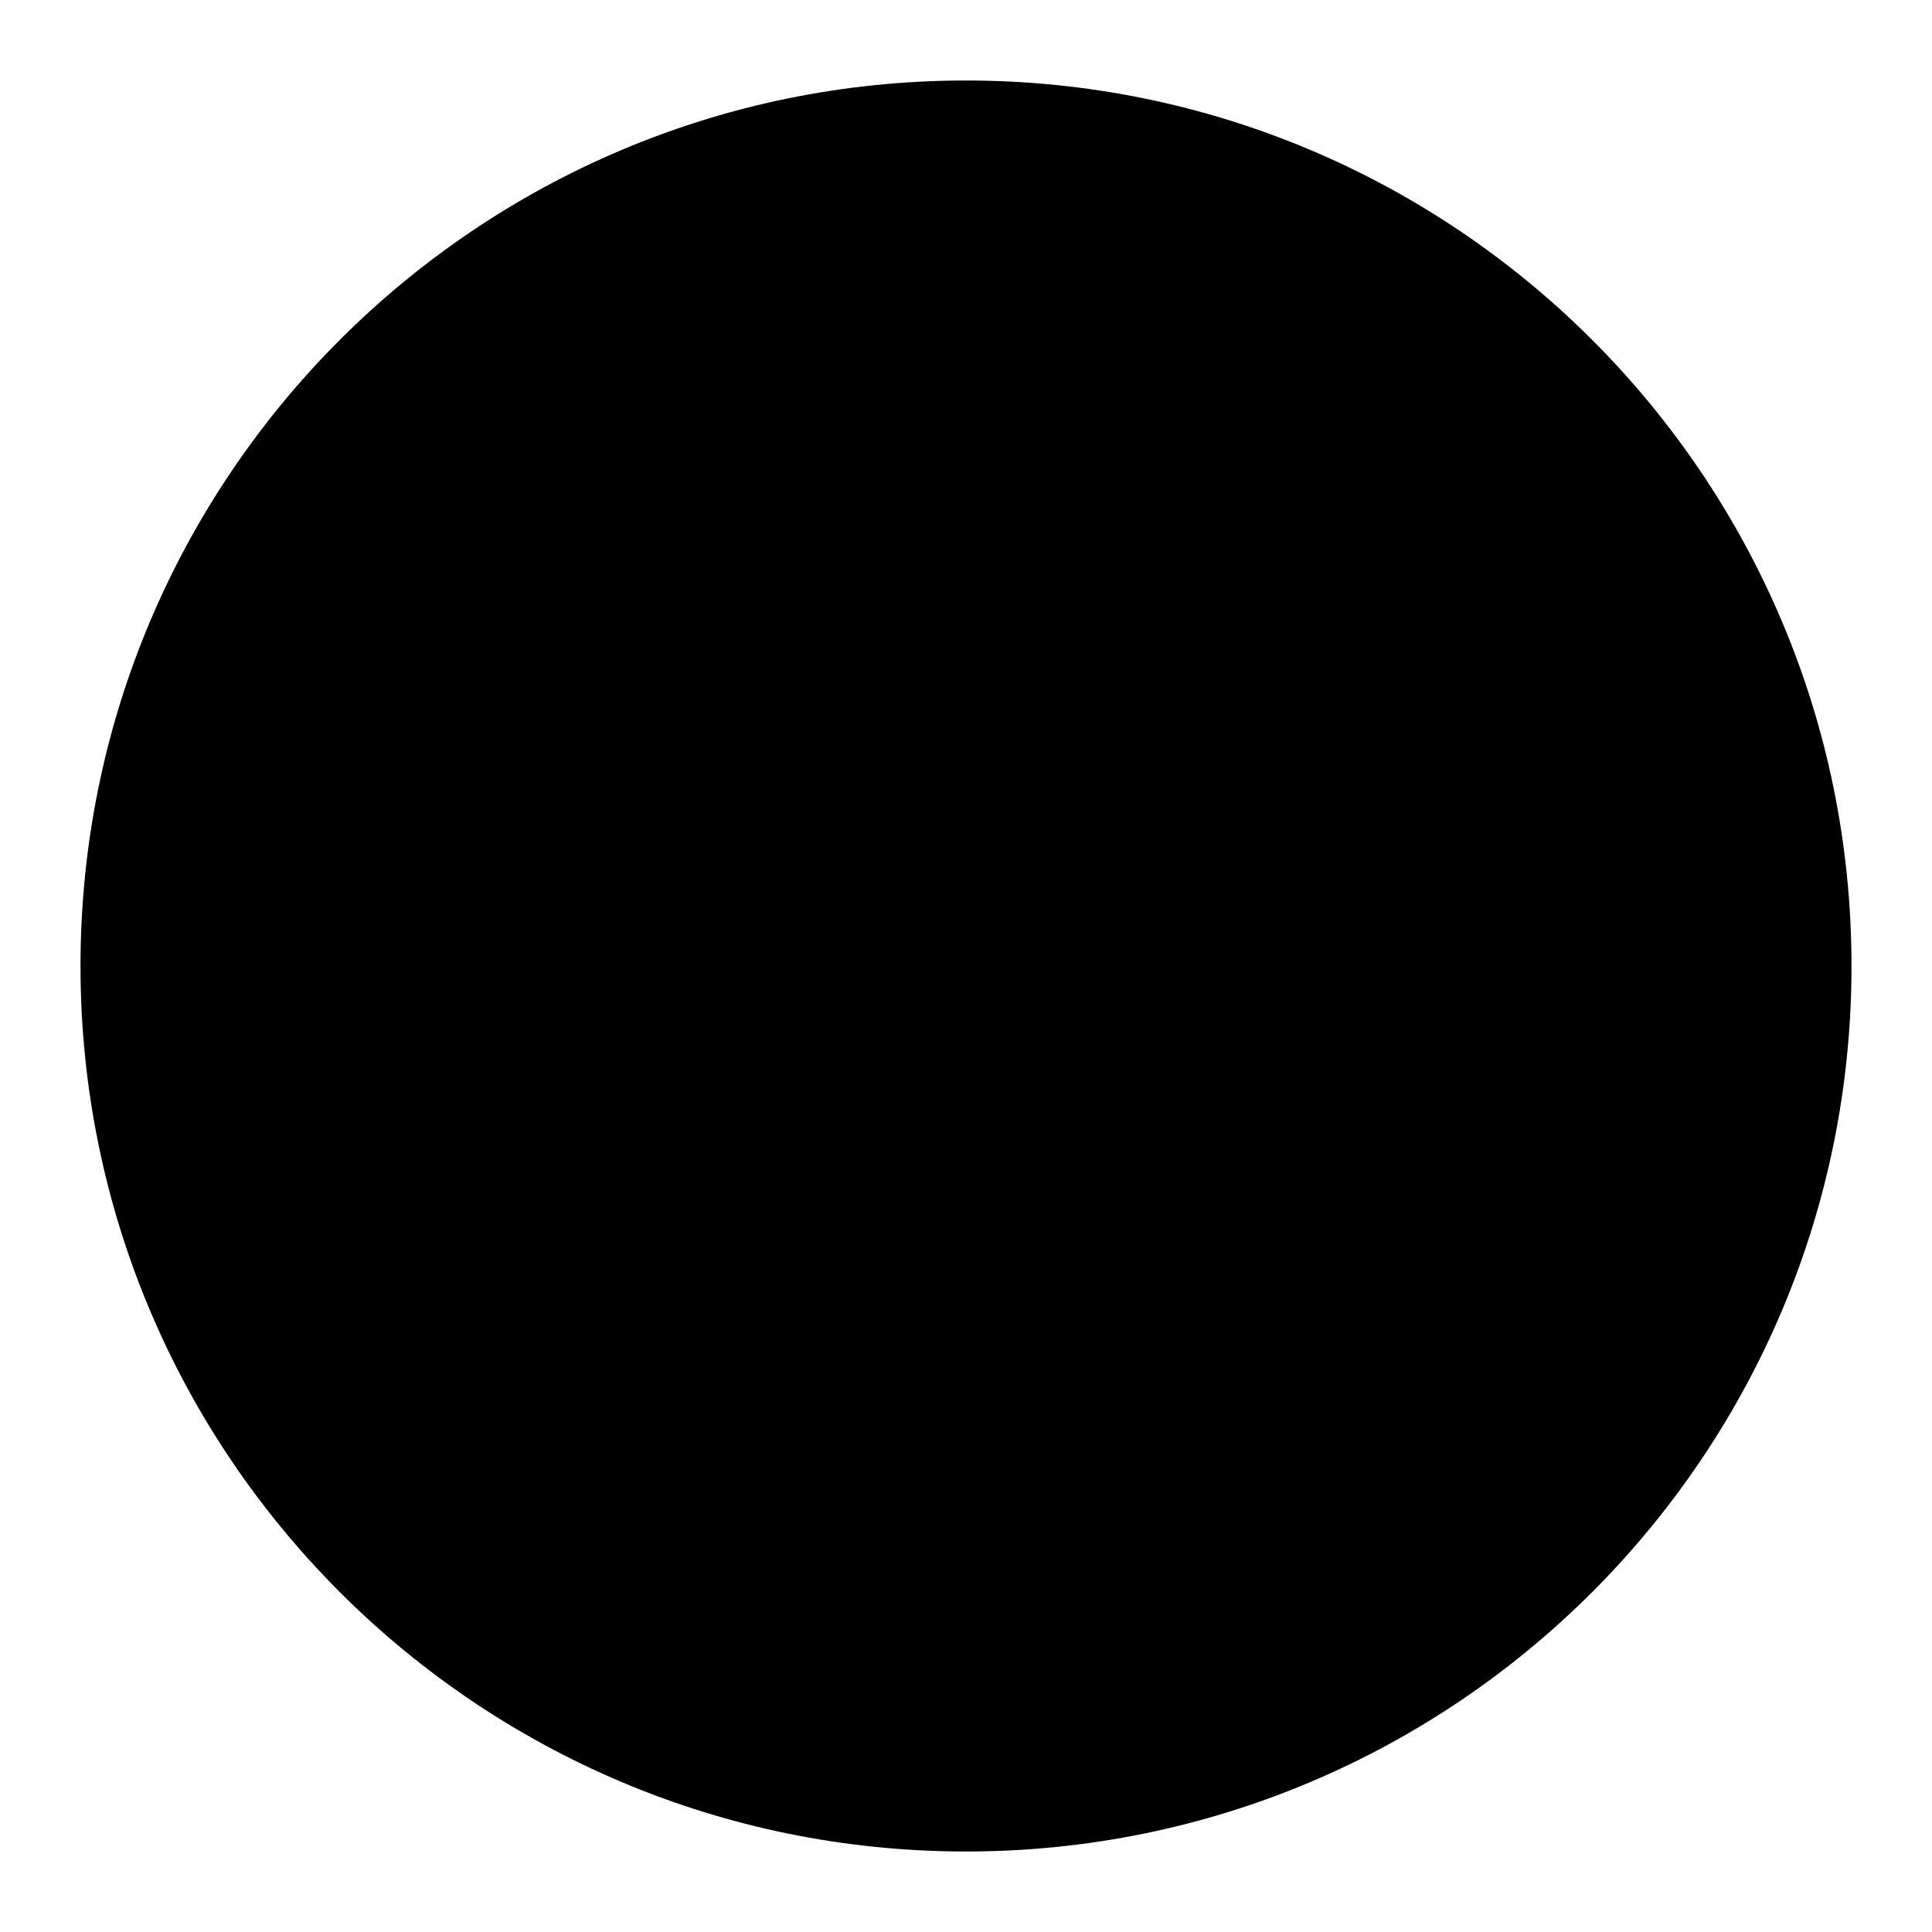
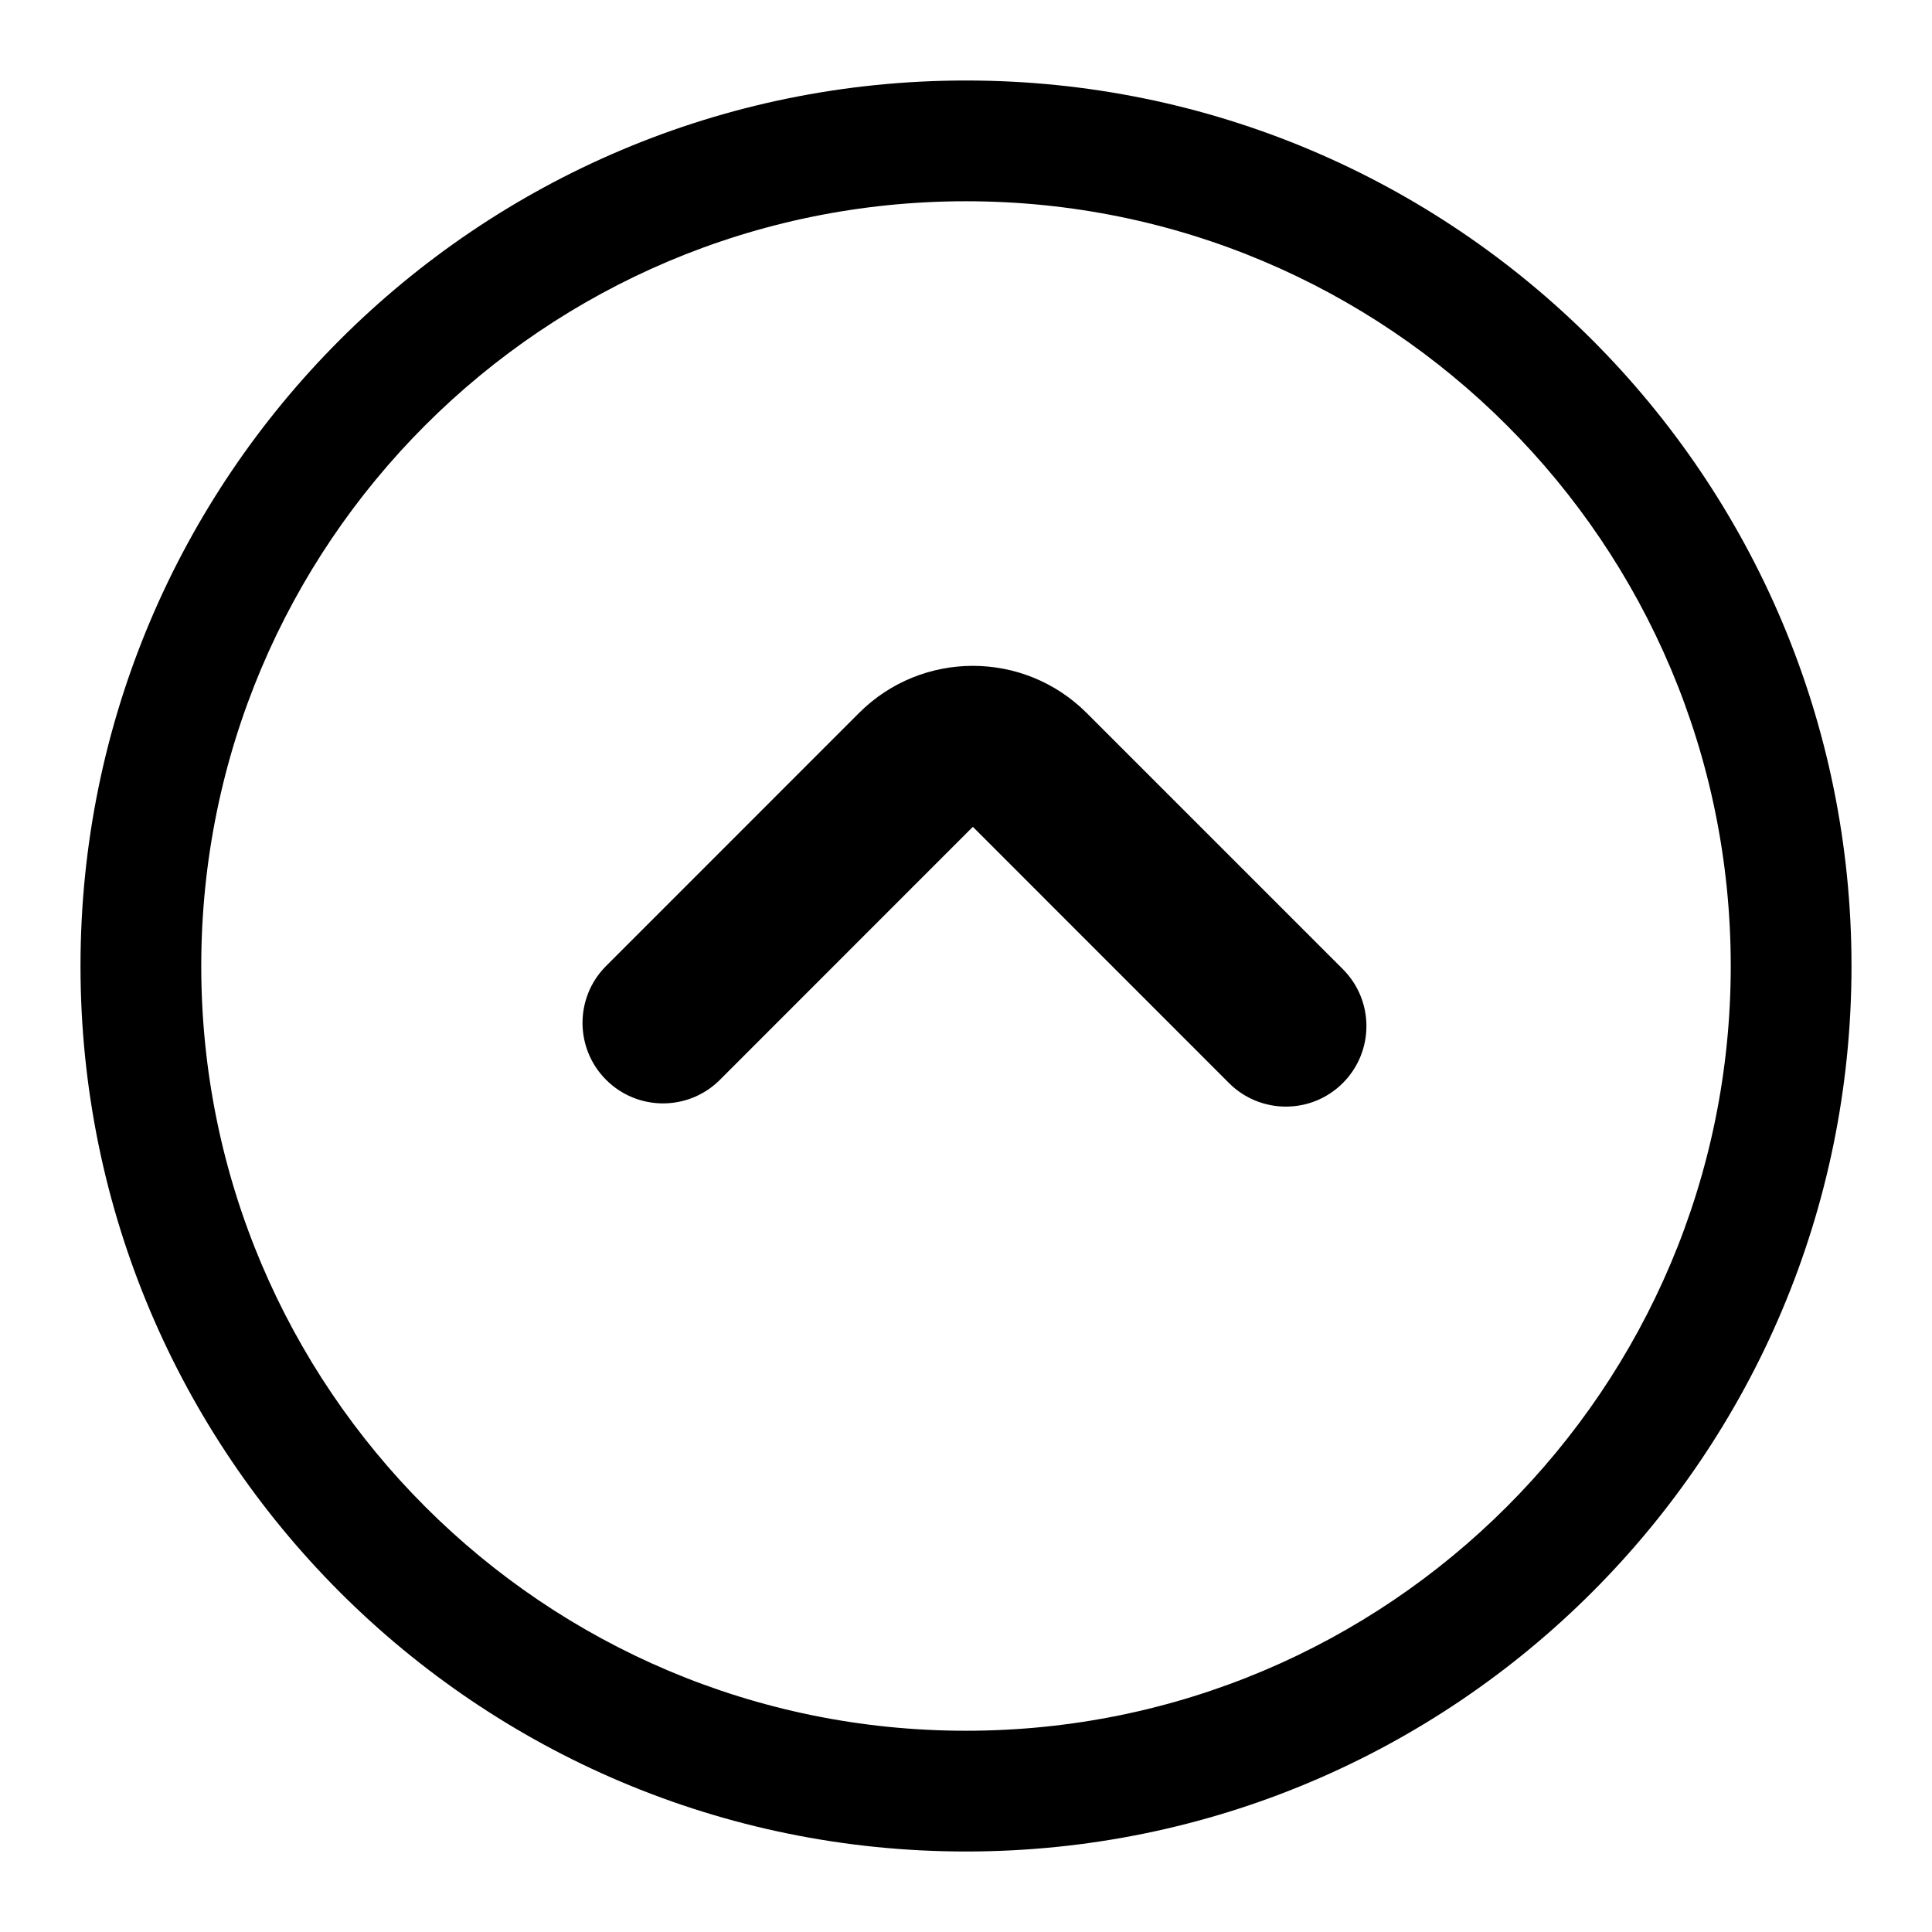
<svg xmlns="http://www.w3.org/2000/svg" viewBox="0 0 24 24" width="24" height="24">
-   <path d="M1 12a11 11 0 1 0 22 0a11 11 0 1 0 -22 0ZM2.5 12a9.5 9.5 0 1 0 19 0a9.5 9.5 0 1 0 -19 0ZM15.267 13.454L12.085 10.271L8.931 13.426A1 1 0 0 1 7.517 12.012L10.671 8.857A2 2 0 0 1 13.499 8.857L16.681 12.039A1 1 0 0 1 15.267 13.454Z" />
+   <path d="M1 12a11 11 0 1 0 22 0a11 11 0 1 0 -22 0ZM2.5 12a9.5 9.5 0 1 1 19 0a9.5 9.5 0 1 1 -19 0ZM15.267 13.454L12.085 10.271L8.931 13.426A1 1 0 0 1 7.517 12.012L10.671 8.857A2 2 0 0 1 13.499 8.857L16.681 12.039A1 1 0 0 1 15.267 13.454Z" />
</svg>
